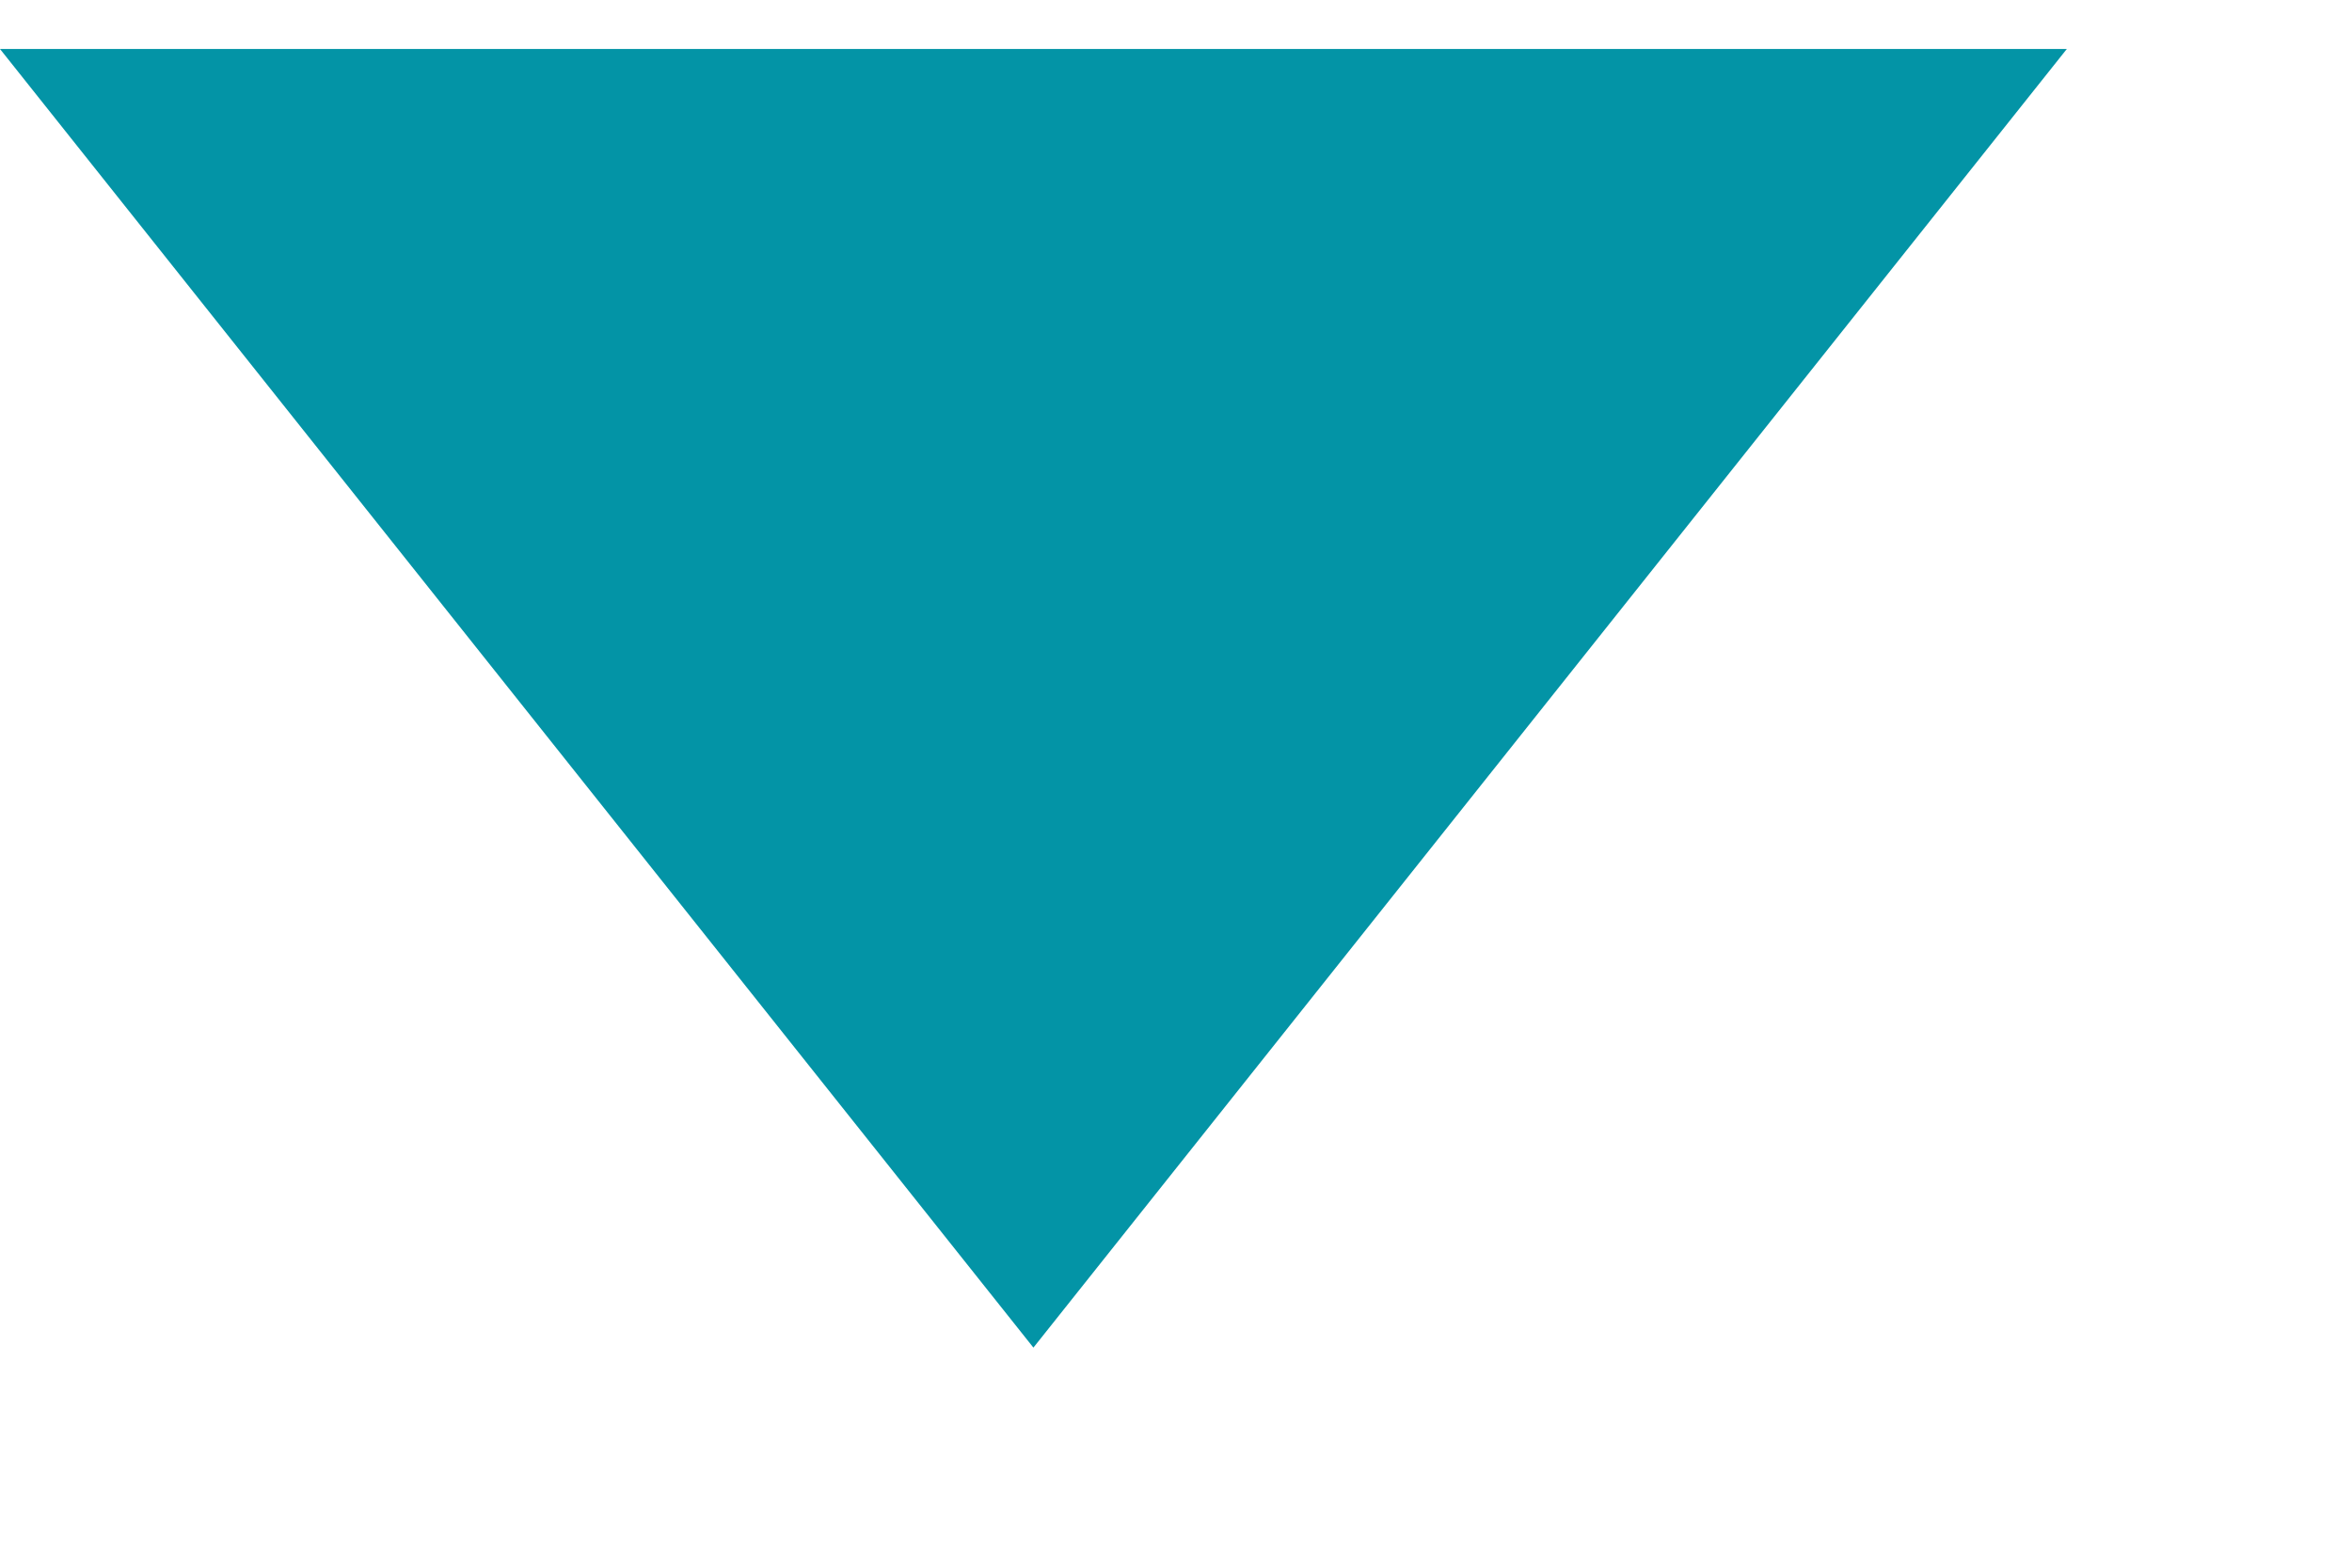
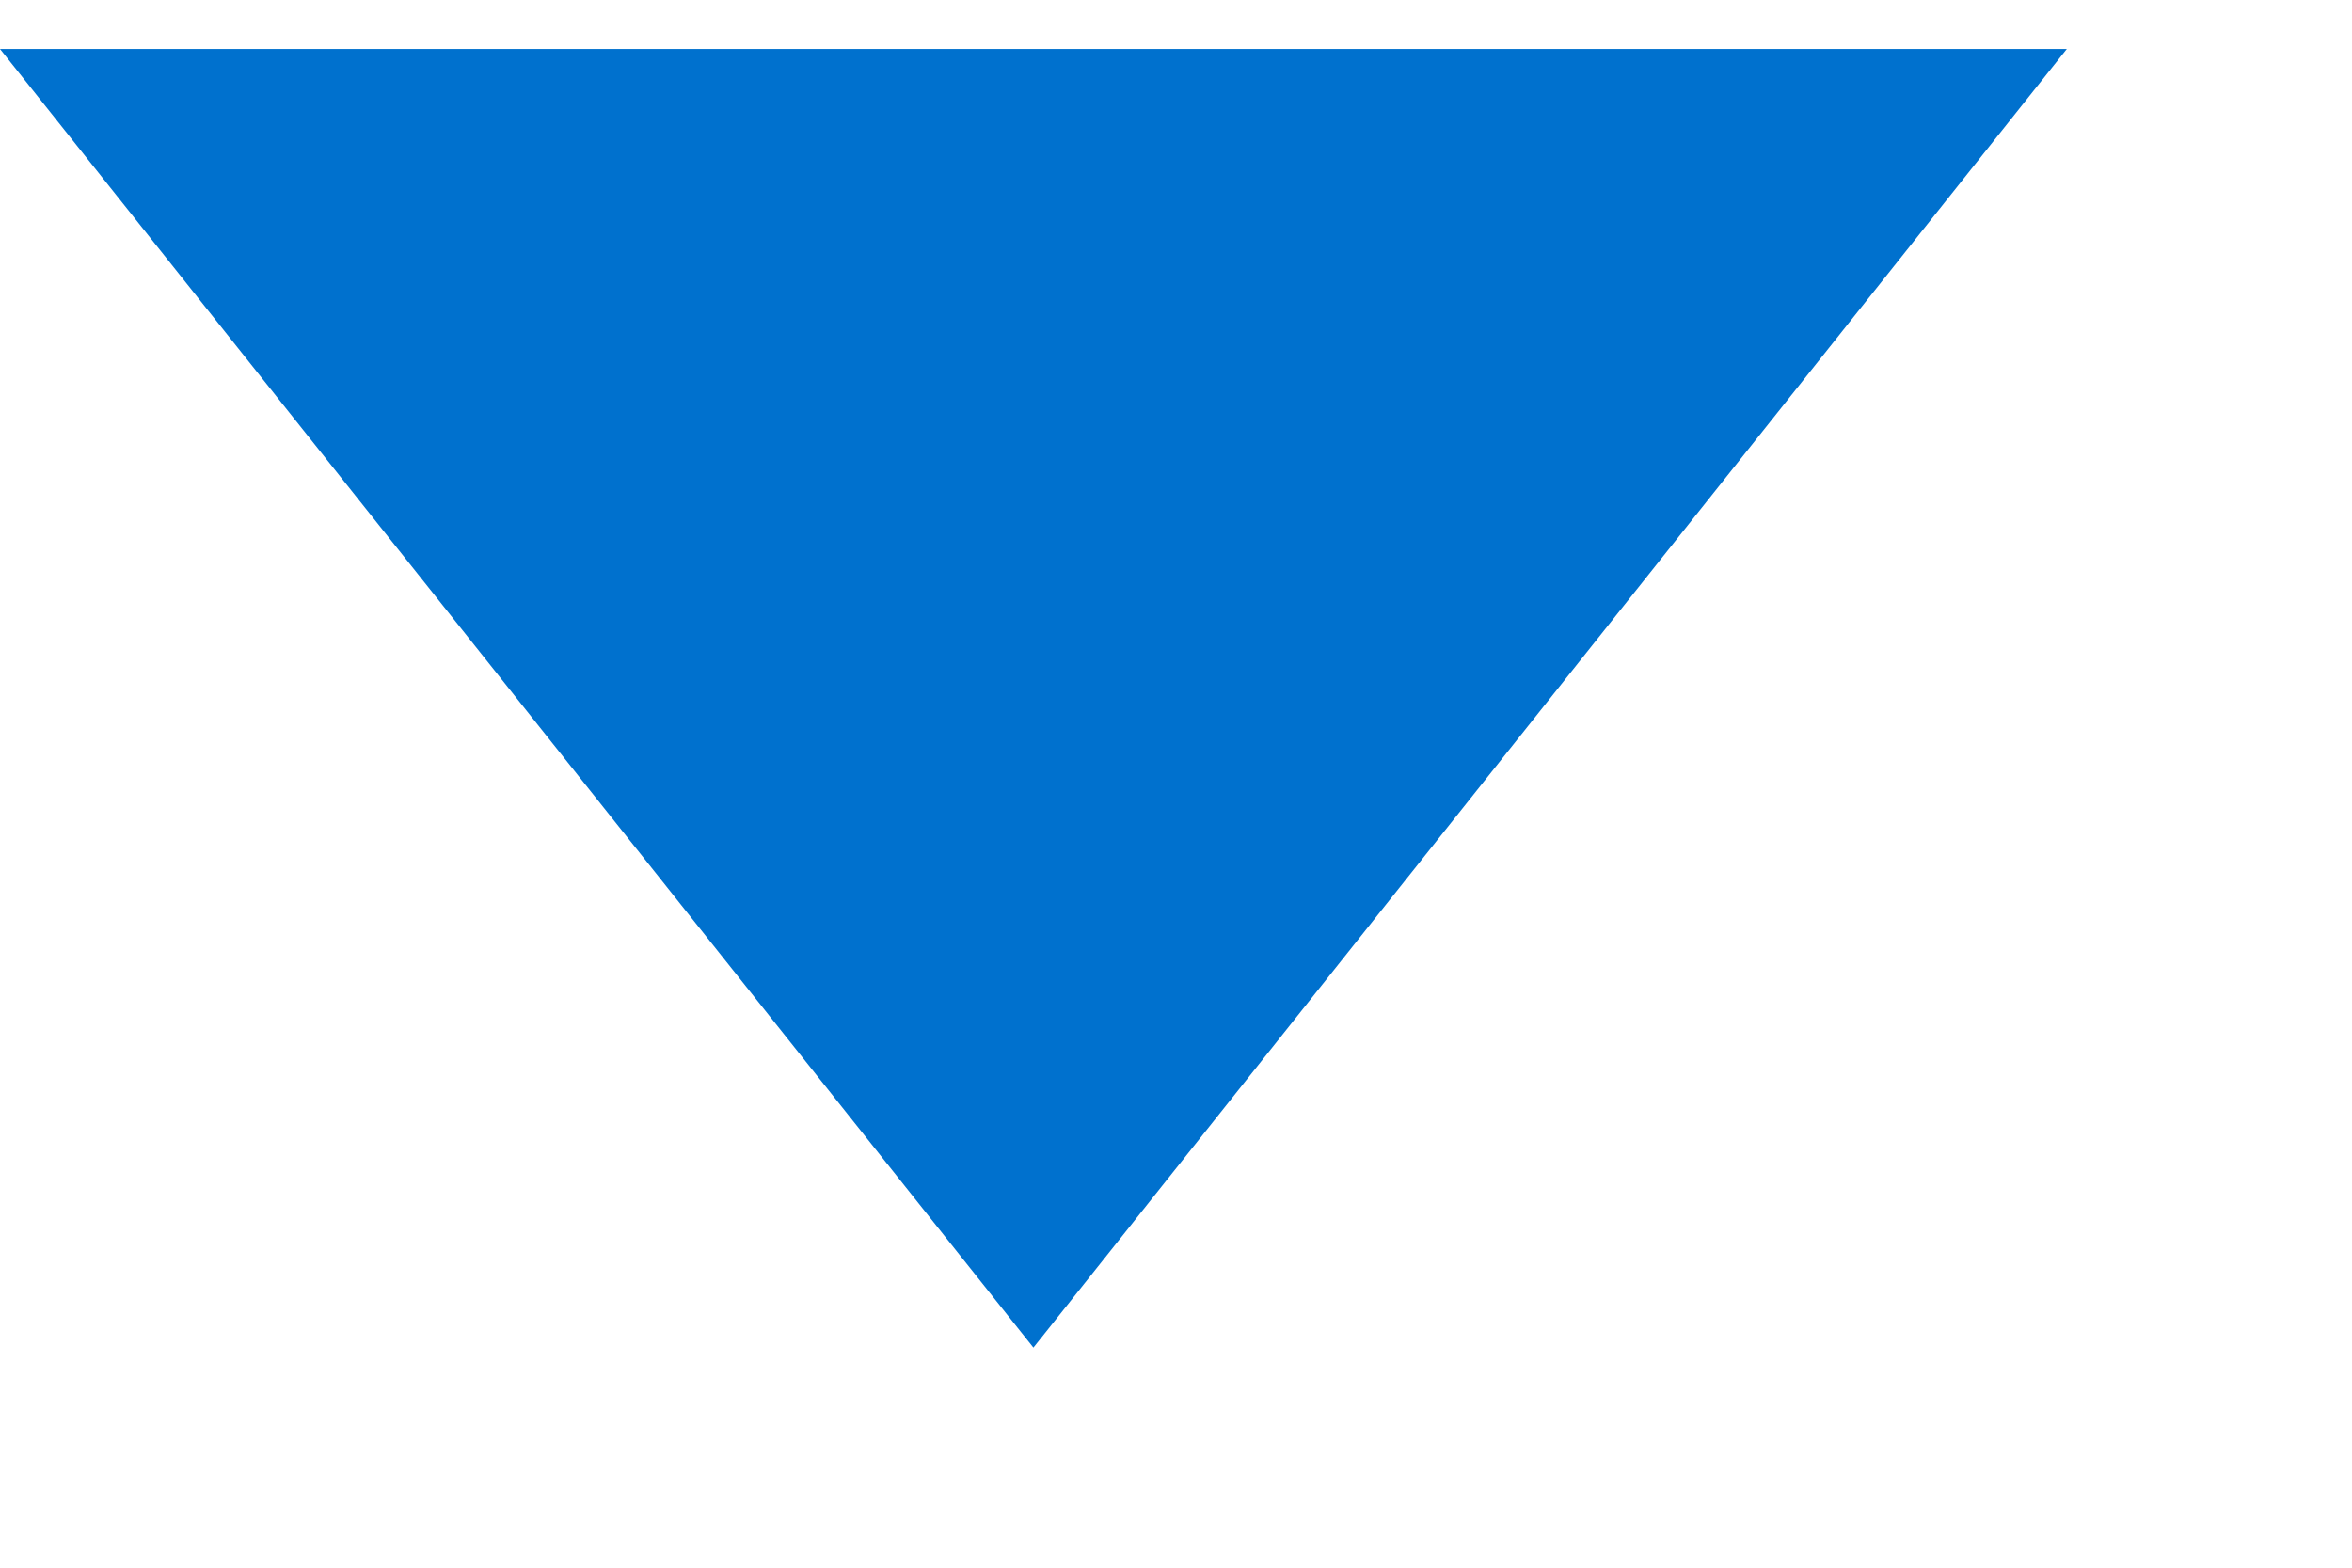
<svg xmlns="http://www.w3.org/2000/svg" width="9" height="6" viewBox="0 0 8 5" fill-rule="evenodd" clip-rule="evenodd" stroke-linejoin="round" stroke-miterlimit="1.414">
-   <path d="M3.515 4.418L0 0h7.03L3.515 4.418z" fill="#0394a6" />
+   <path d="M3.515 4.418L0 0h7.03L3.515 4.418z" fill="#0071CE" />
</svg>
